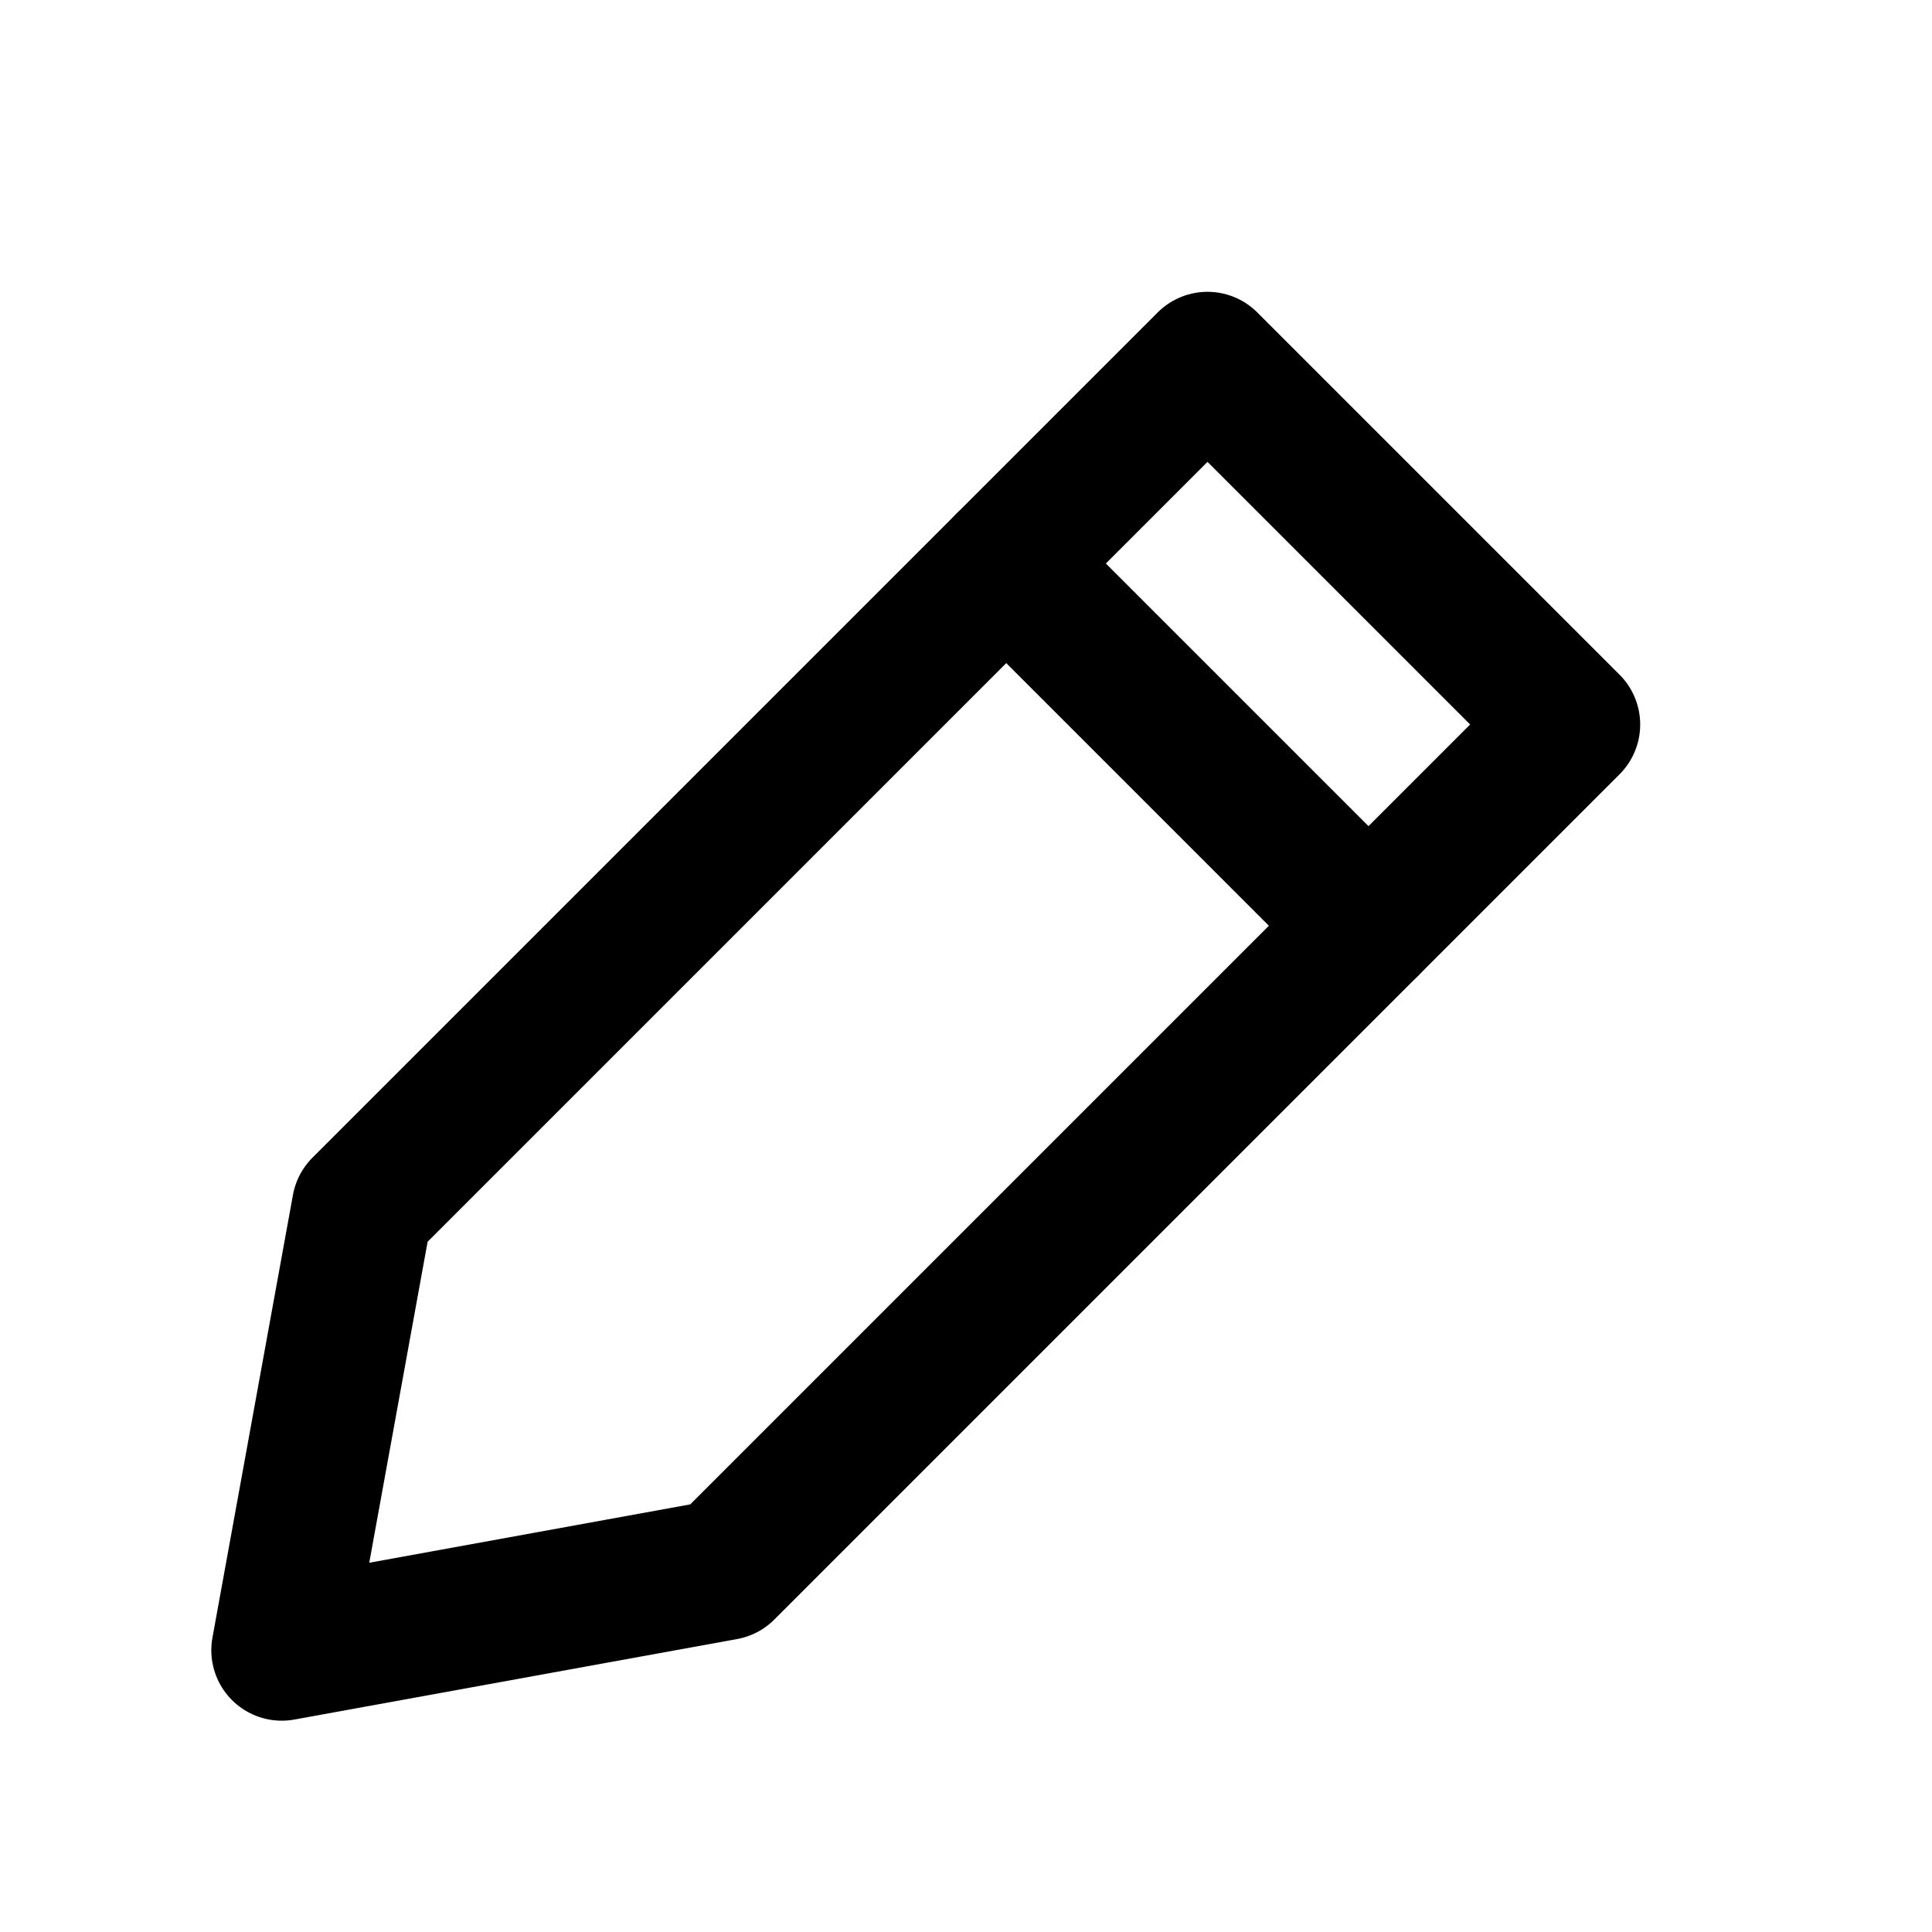
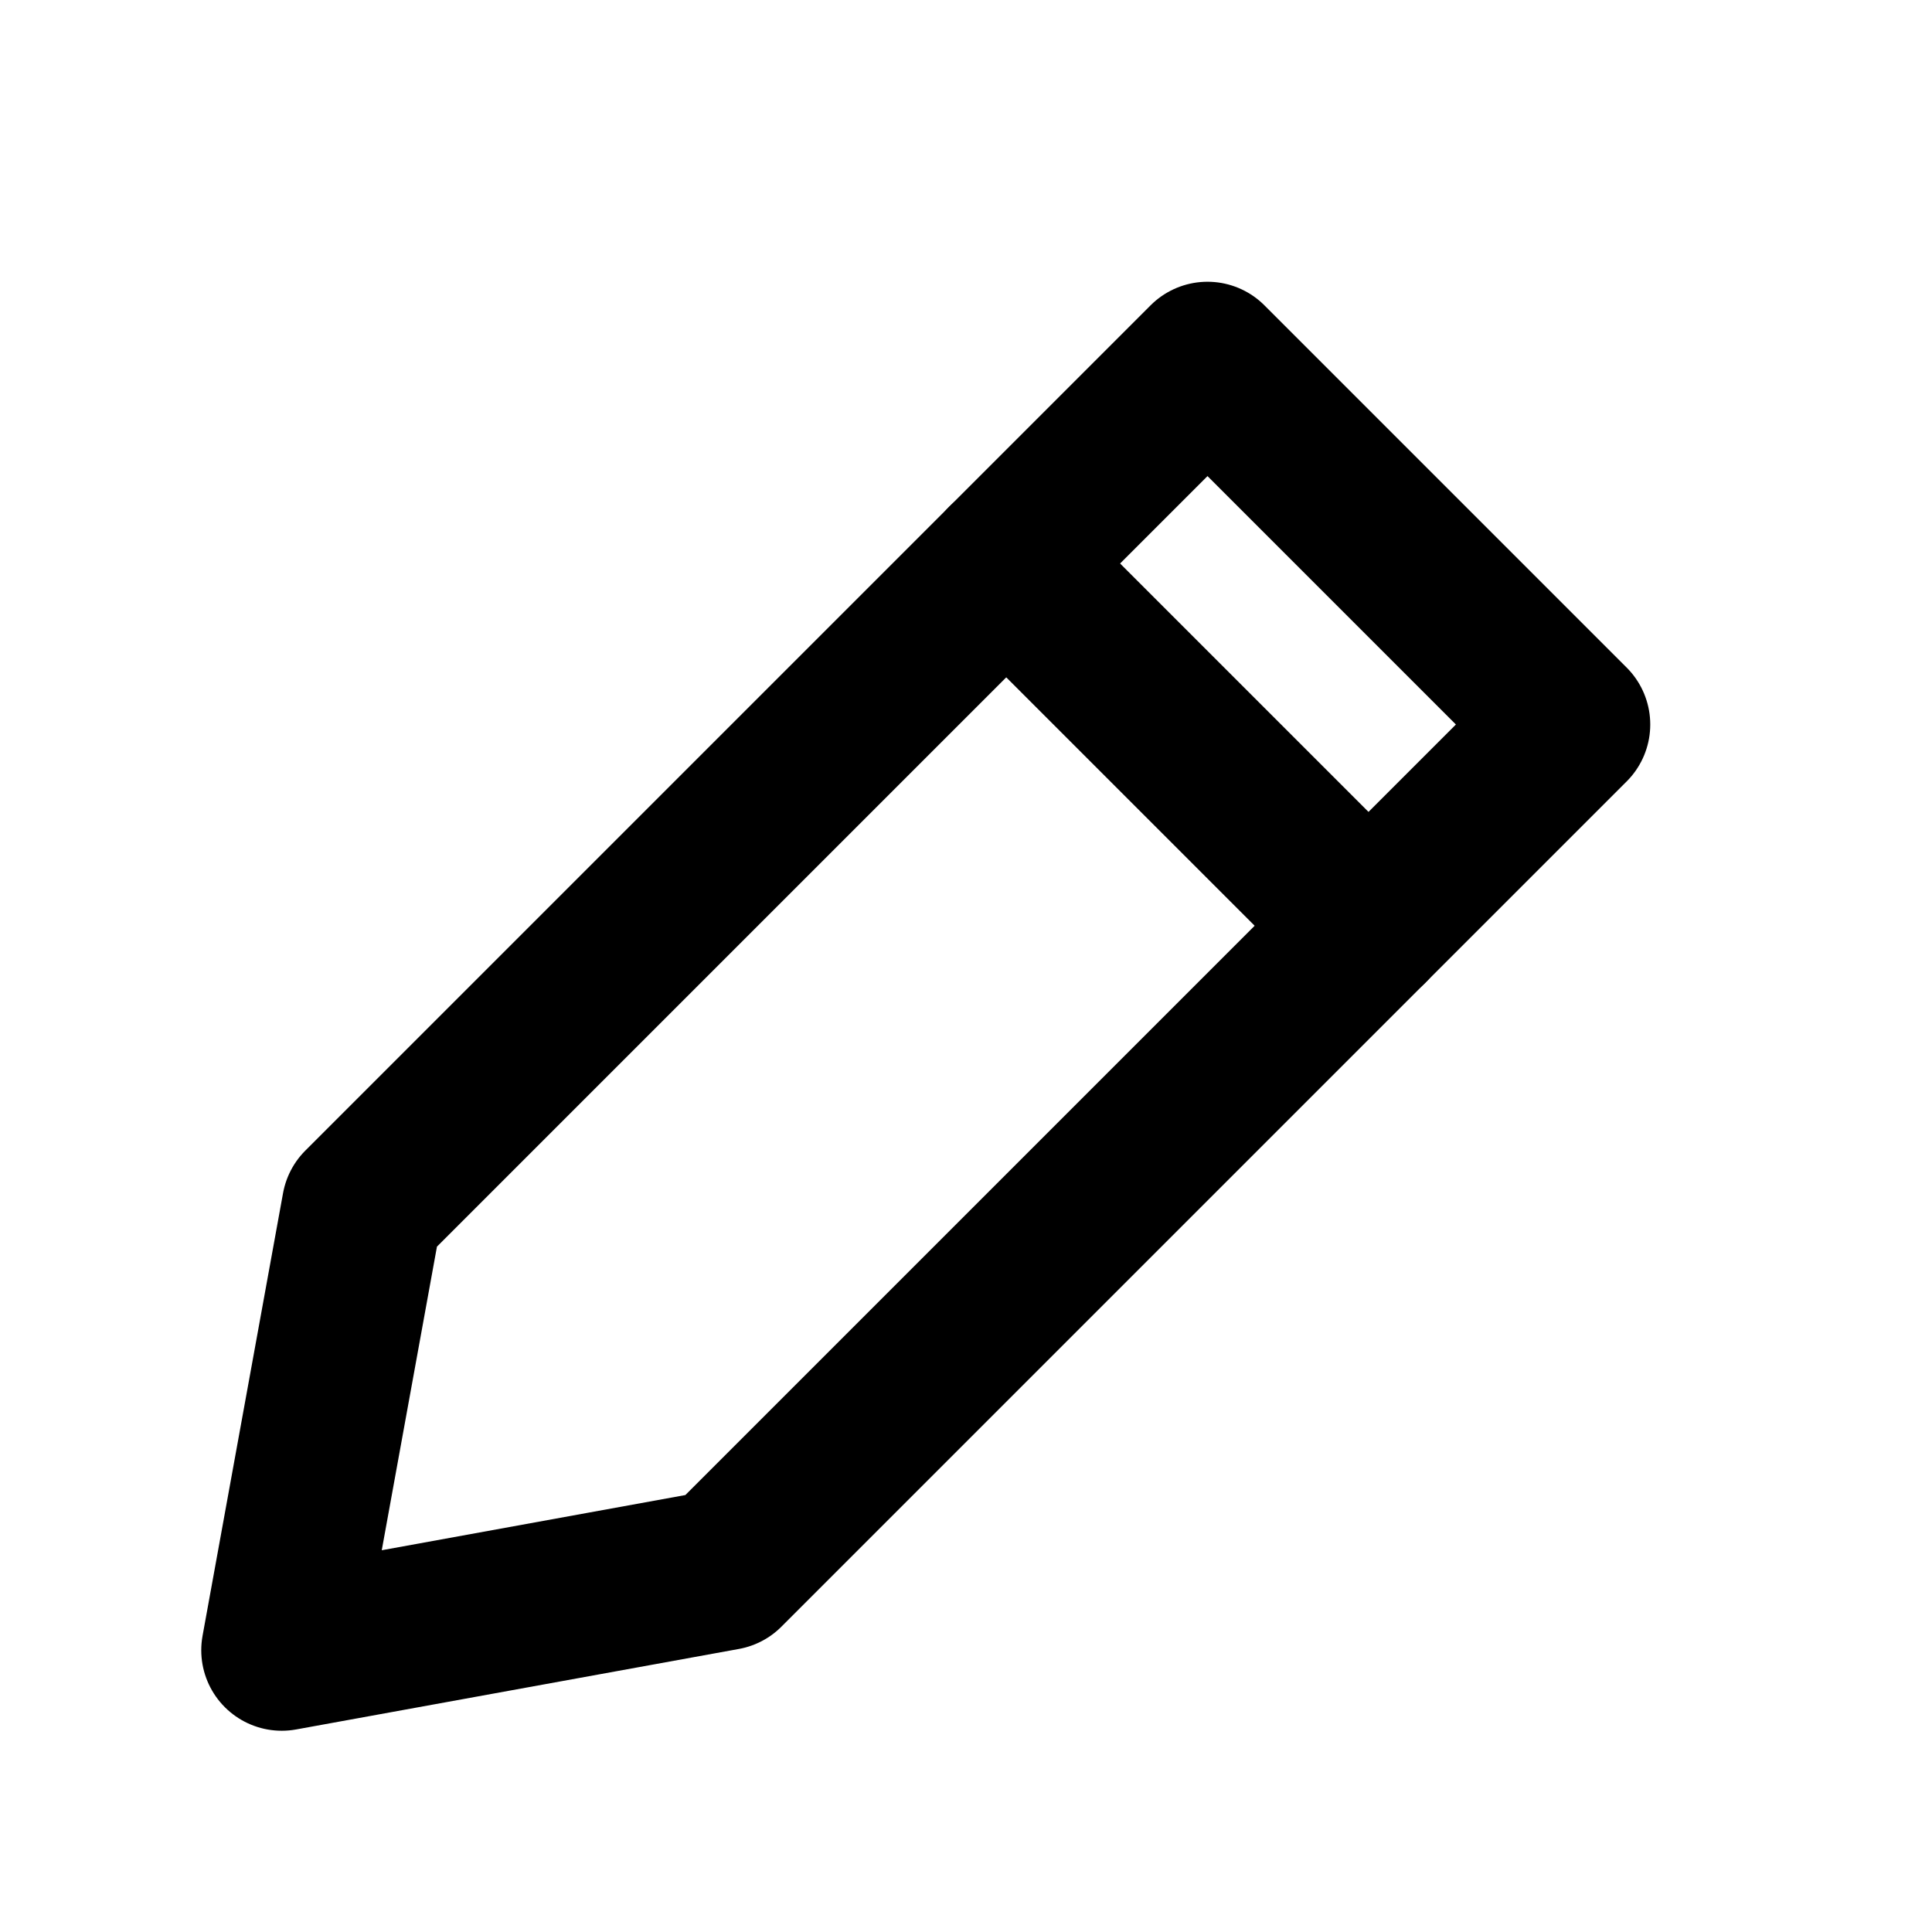
- <svg xmlns="http://www.w3.org/2000/svg" viewBox="0 0 24 24" fill="none" stroke="currentColor" stroke-width="1.75" stroke-linecap="round" stroke-linejoin="round">
+ <svg xmlns="http://www.w3.org/2000/svg" viewBox="0 0 24 24" fill="none" stroke="currentColor" stroke-width="2" stroke-linecap="round" stroke-linejoin="round">
  <path d="M15 4.5l4.5 4.5L9 19.5l-5.5 1 1-5.5z" />
  <path d="M12.5 7l4.5 4.5" />
</svg>
